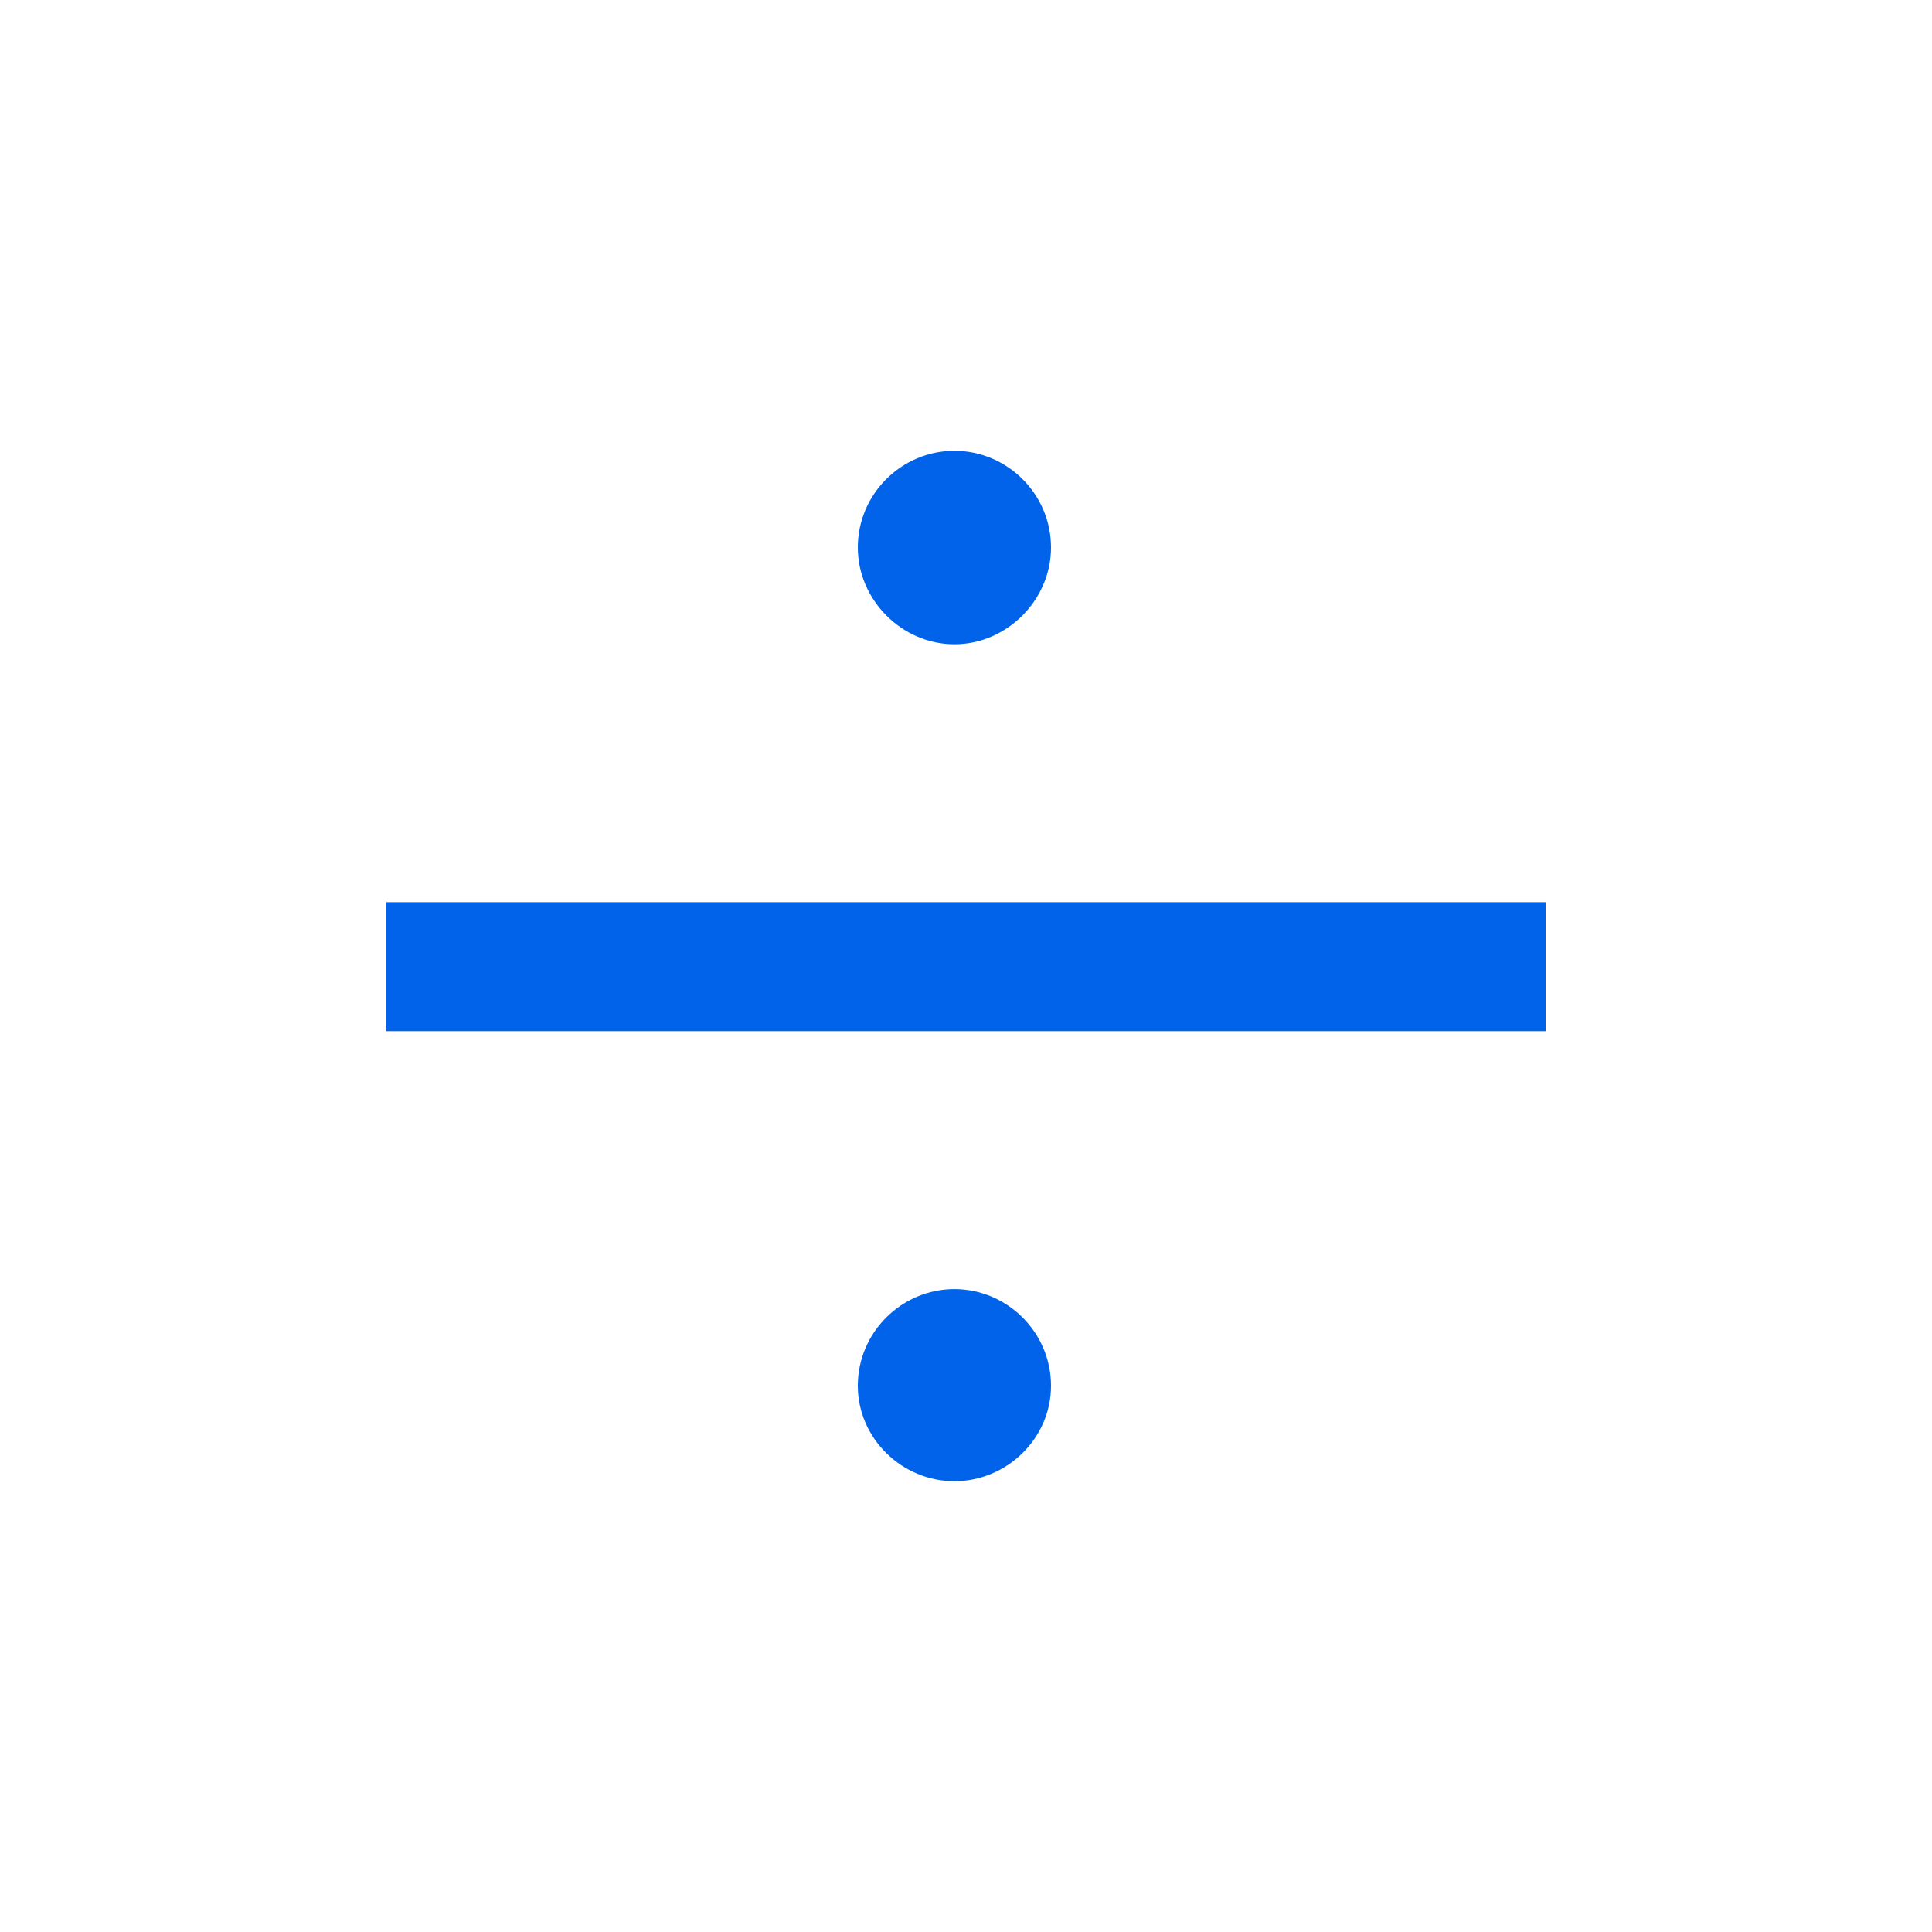
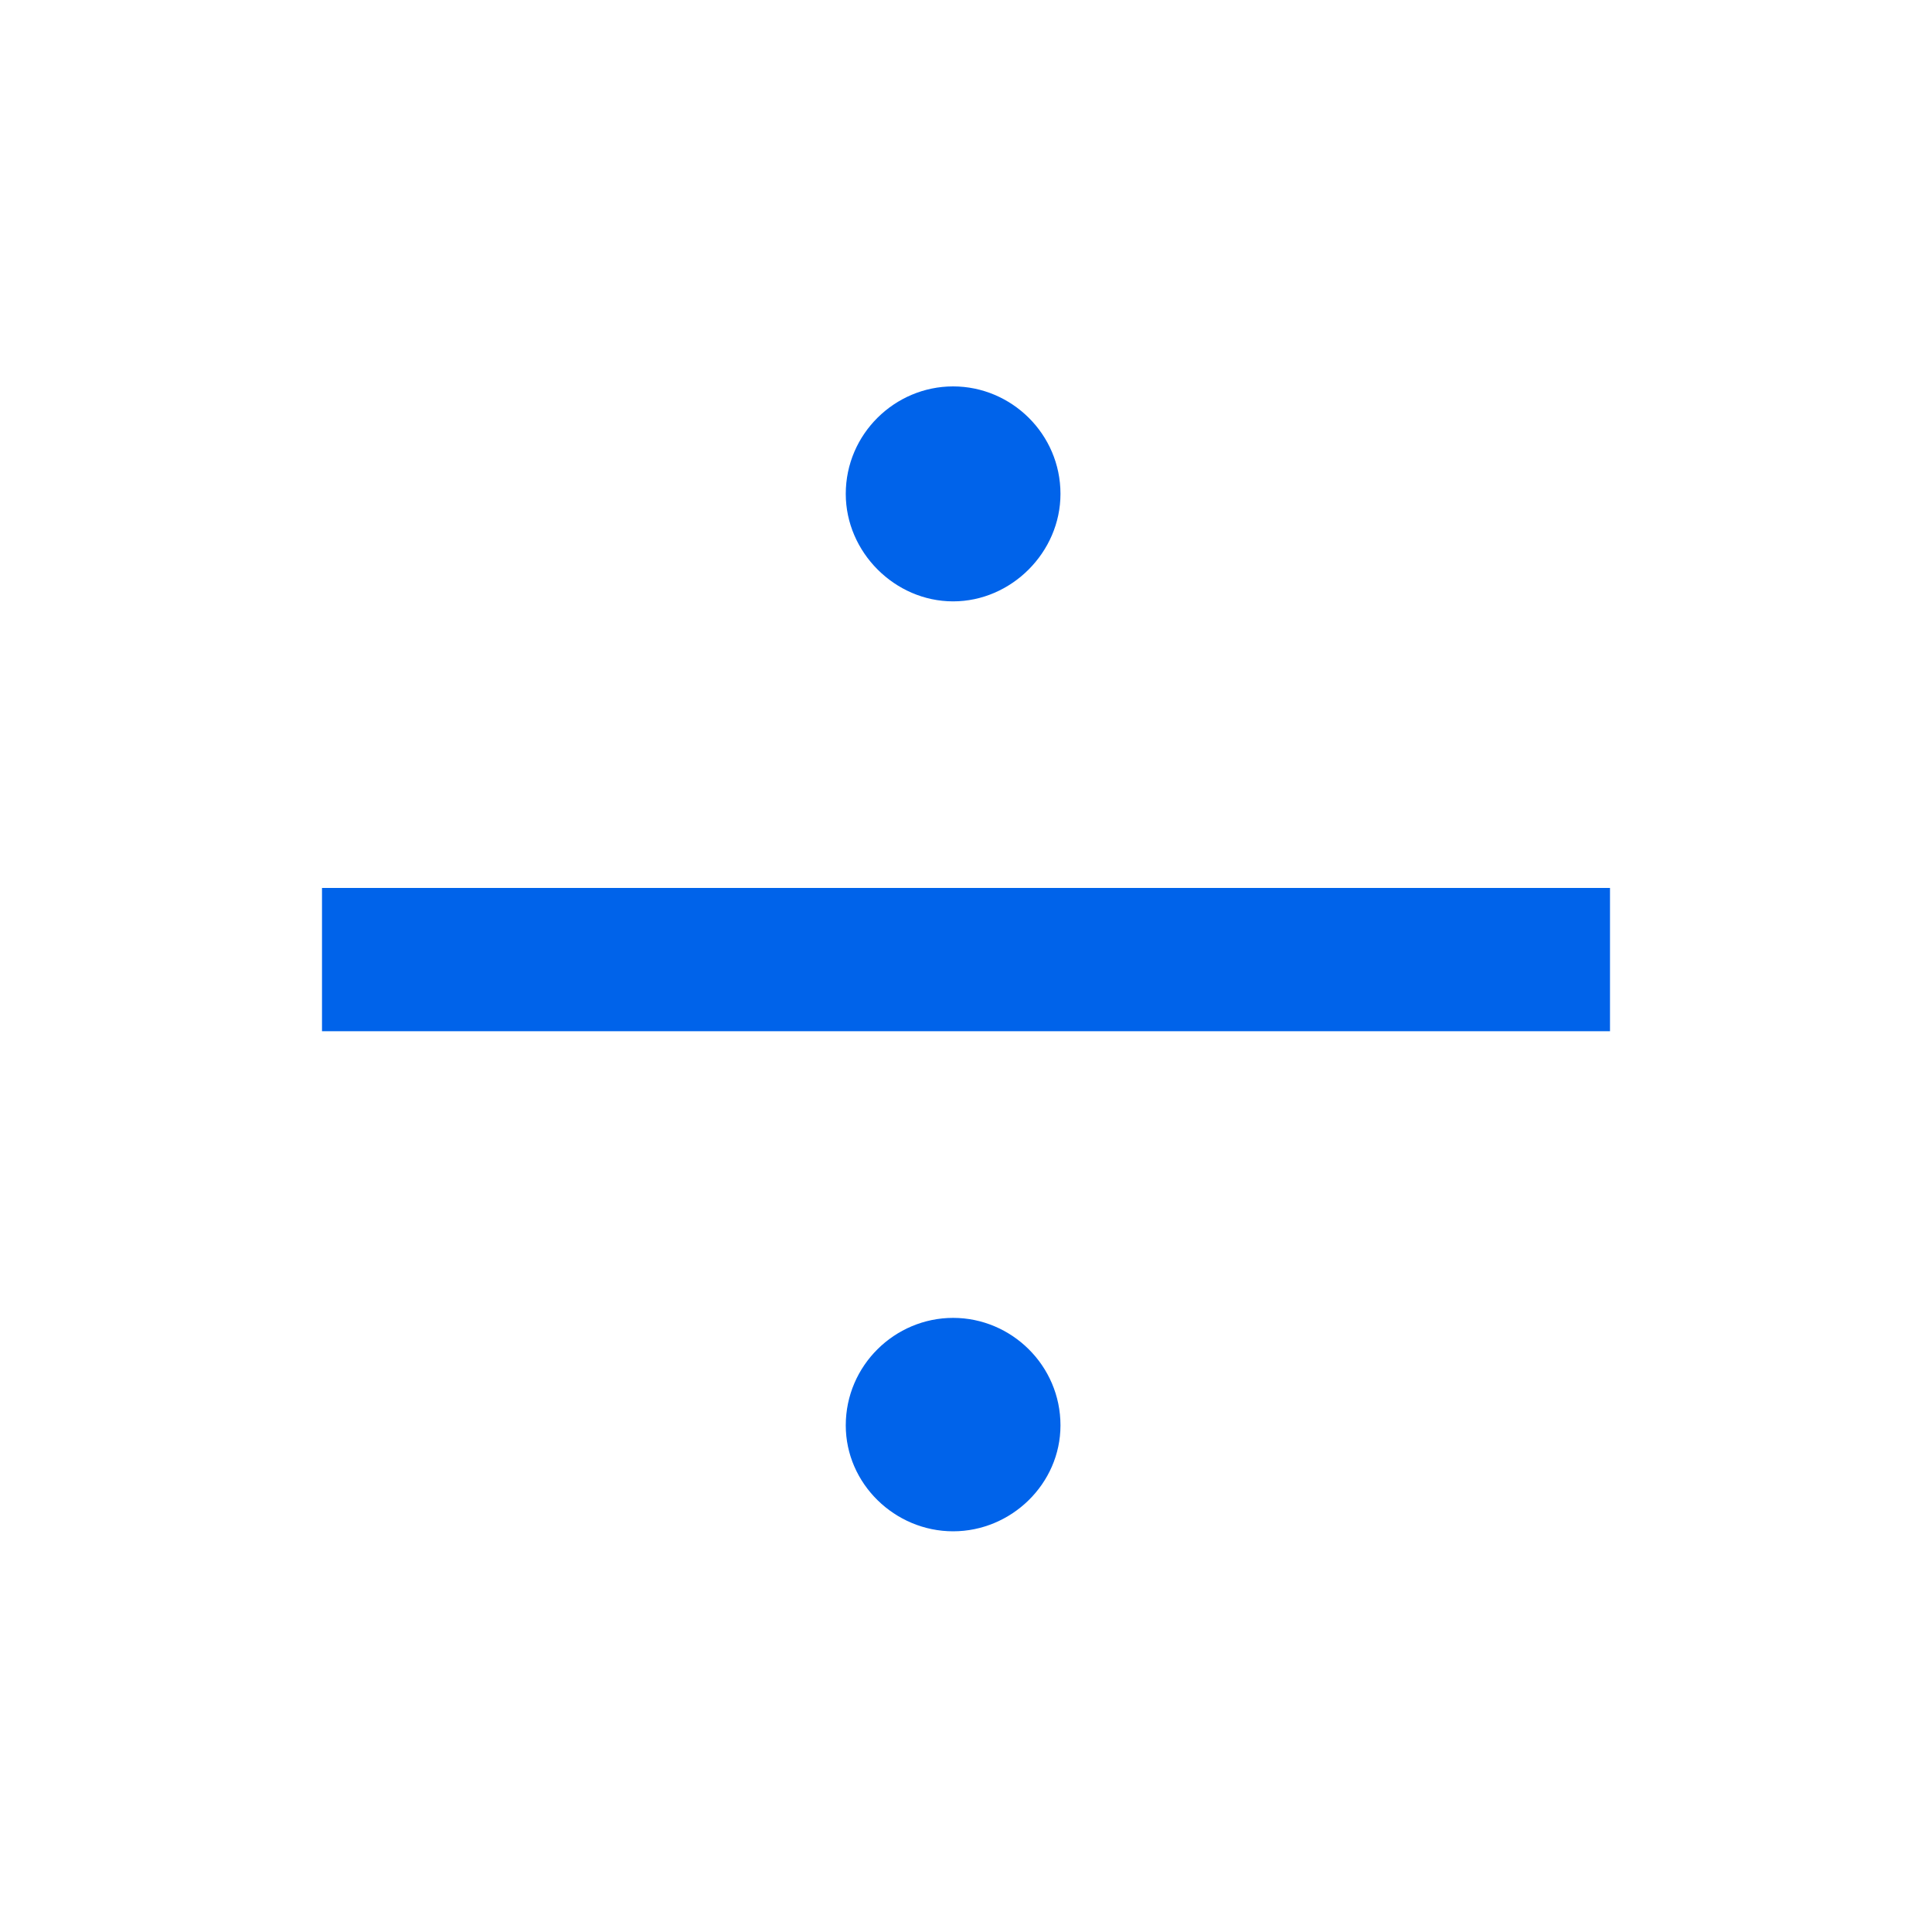
<svg xmlns="http://www.w3.org/2000/svg" width="30px" height="30px" viewBox="0 0 30 30" version="1.1">
  <g id="计算器" stroke="none" stroke-width="1" fill="none" fill-rule="evenodd">
    <g id="计算器dark" transform="translate(-96, -948)" fill="#0063EA">
-       <path d="M109.32,956.502 C109.32,957.317 110.006,958.004 110.82,958.004 C111.634,958.004 112.32,957.317 112.32,956.502 C112.32,955.665 111.634,955 110.82,955 C110.006,955 109.32,955.665 109.32,956.502 Z M102,962.009 L102,964.012 L120,964.012 L120,962.009 L102,962.009 Z M109.32,969.519 C109.32,970.335 110.006,971 110.82,971 C111.634,971 112.32,970.335 112.32,969.519 C112.32,968.683 111.634,968.017 110.82,968.017 C110.006,968.017 109.32,968.683 109.32,969.519 Z" id="÷_hover" />
+       <path d="M109.133,955.669 C109.133,956.575 109.895,957.338 110.8,957.338 C111.705,957.338 112.467,956.575 112.467,955.669 C112.467,954.739 111.705,954 110.8,954 C109.895,954 109.133,954.739 109.133,955.669 Z M101,961.788 L101,964.013 L121,964.013 L121,961.788 L101,961.788 Z M109.133,970.133 C109.133,971.039 109.895,971.778 110.8,971.778 C111.705,971.778 112.467,971.039 112.467,970.133 C112.467,969.203 111.705,968.464 110.8,968.464 C109.895,968.464 109.133,969.203 109.133,970.133 Z" id="÷_hover" />
    </g>
  </g>
</svg>
